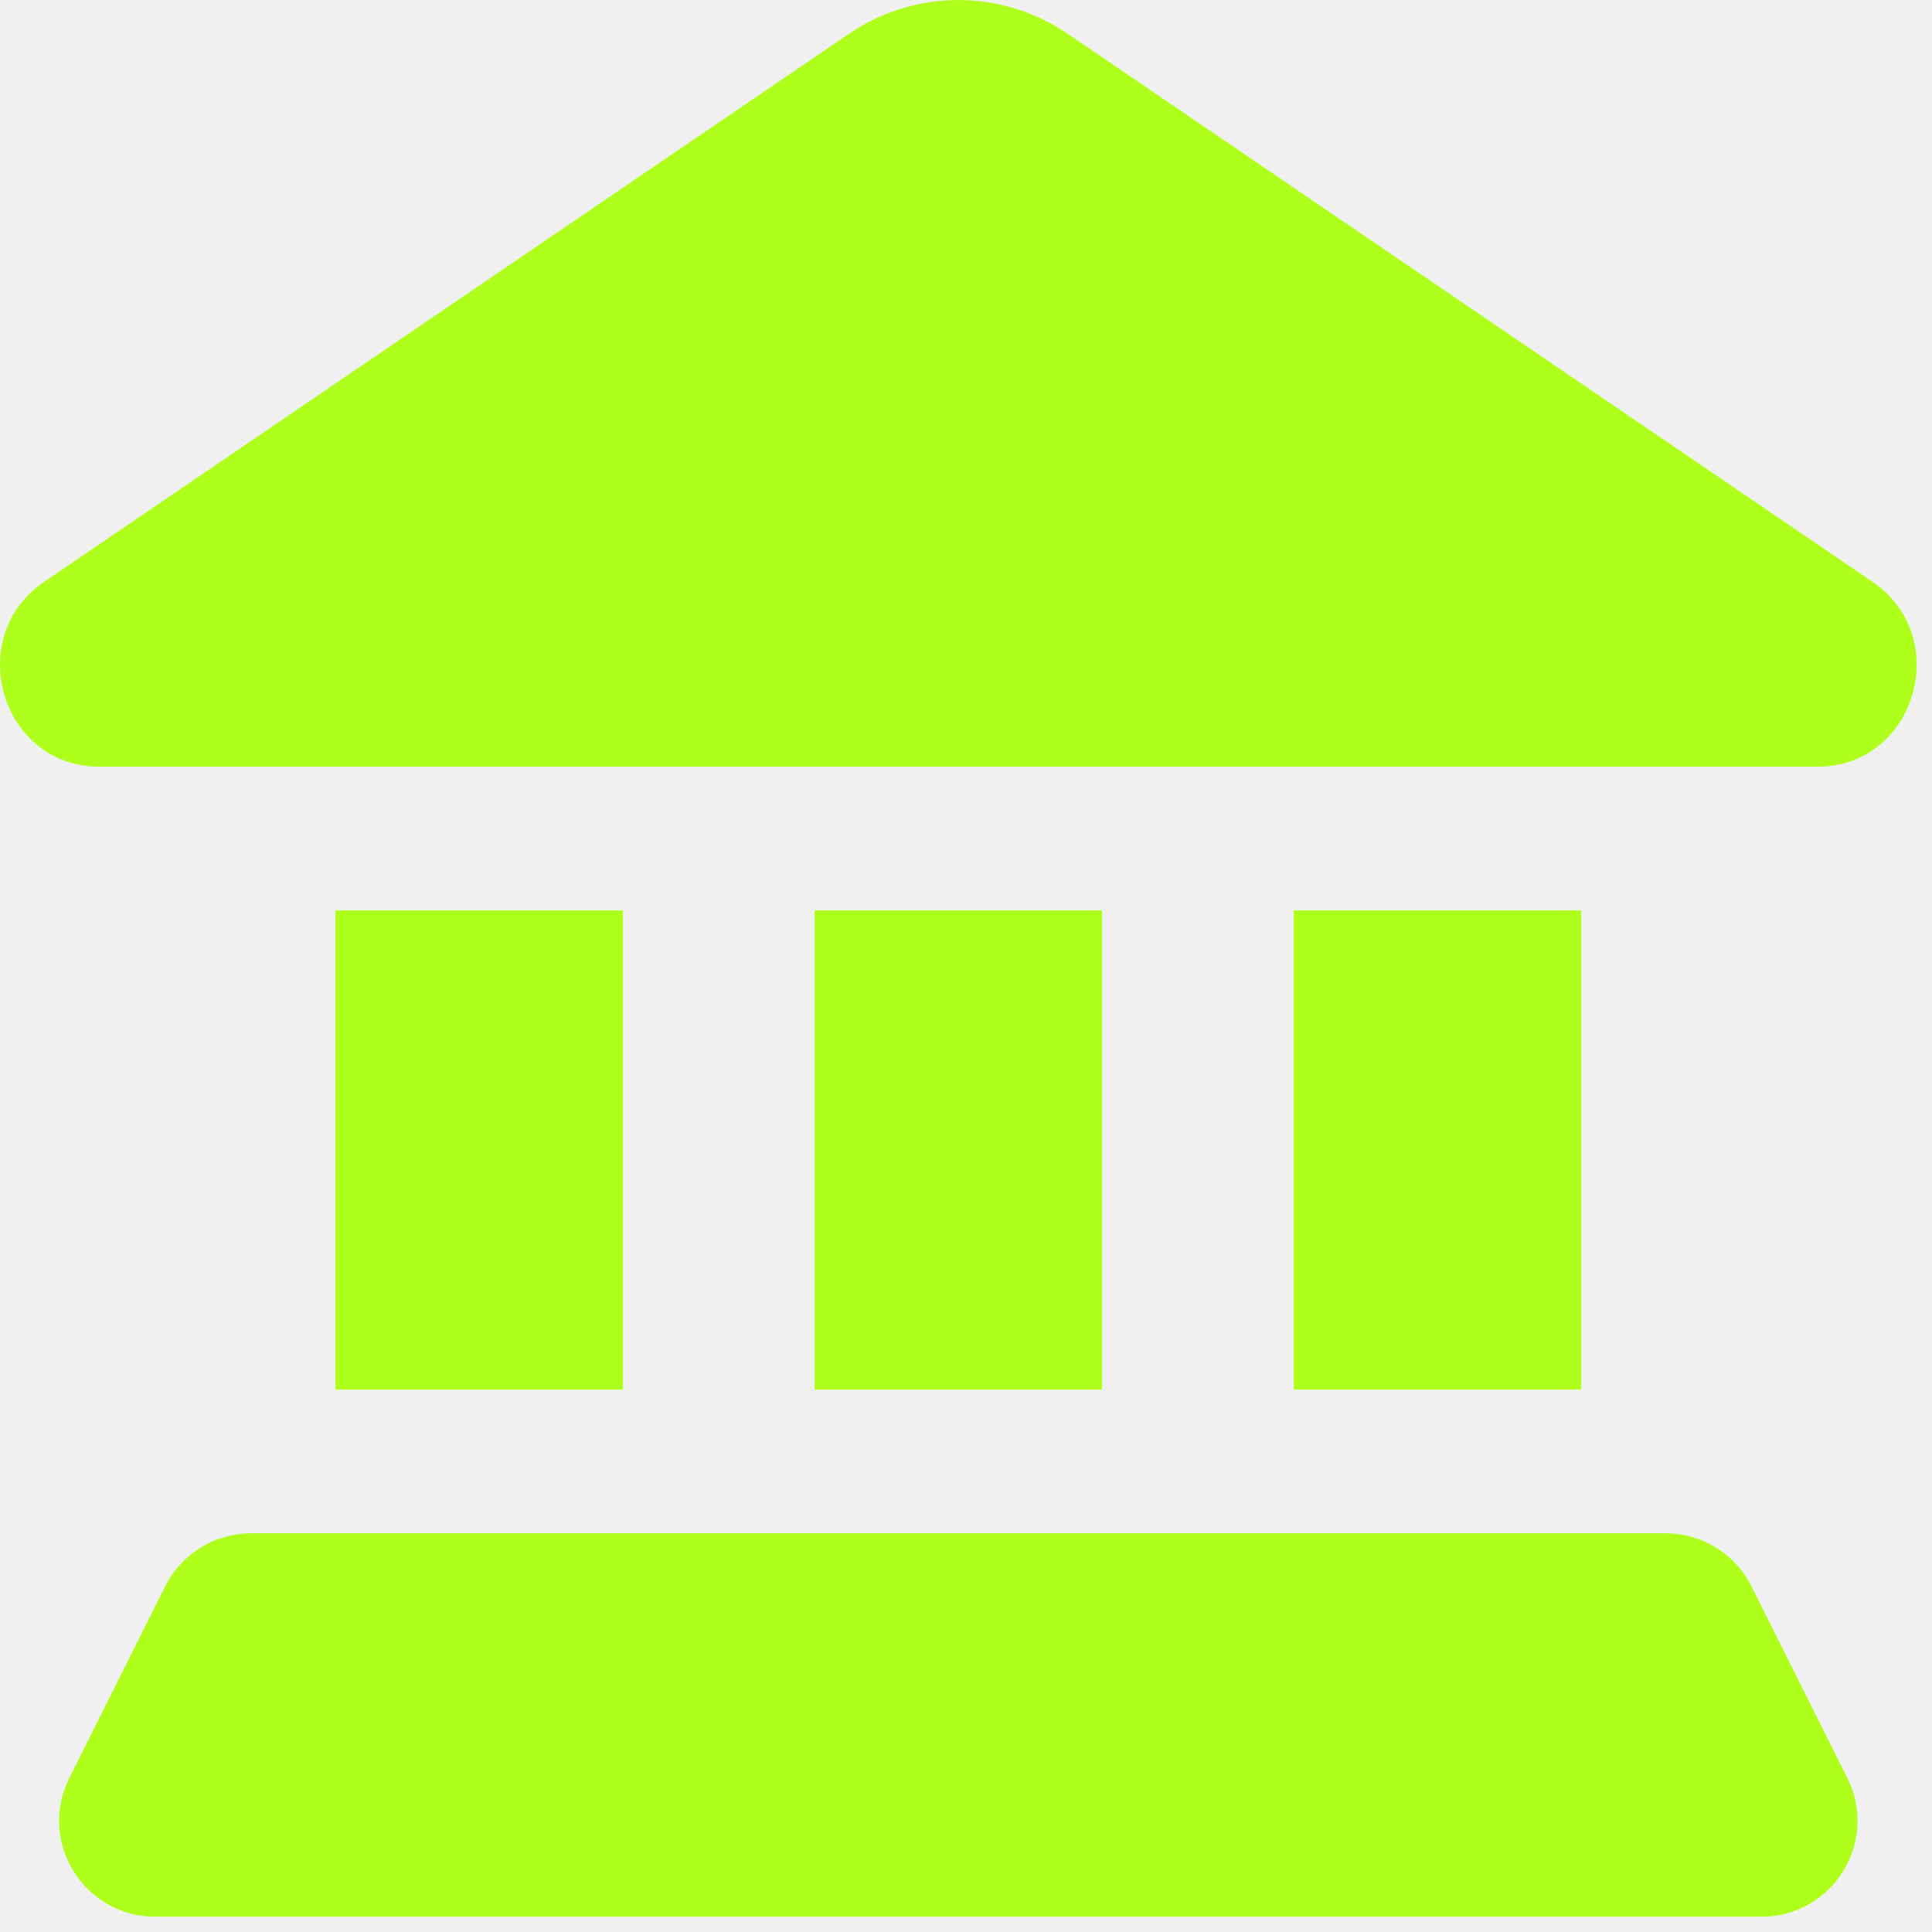
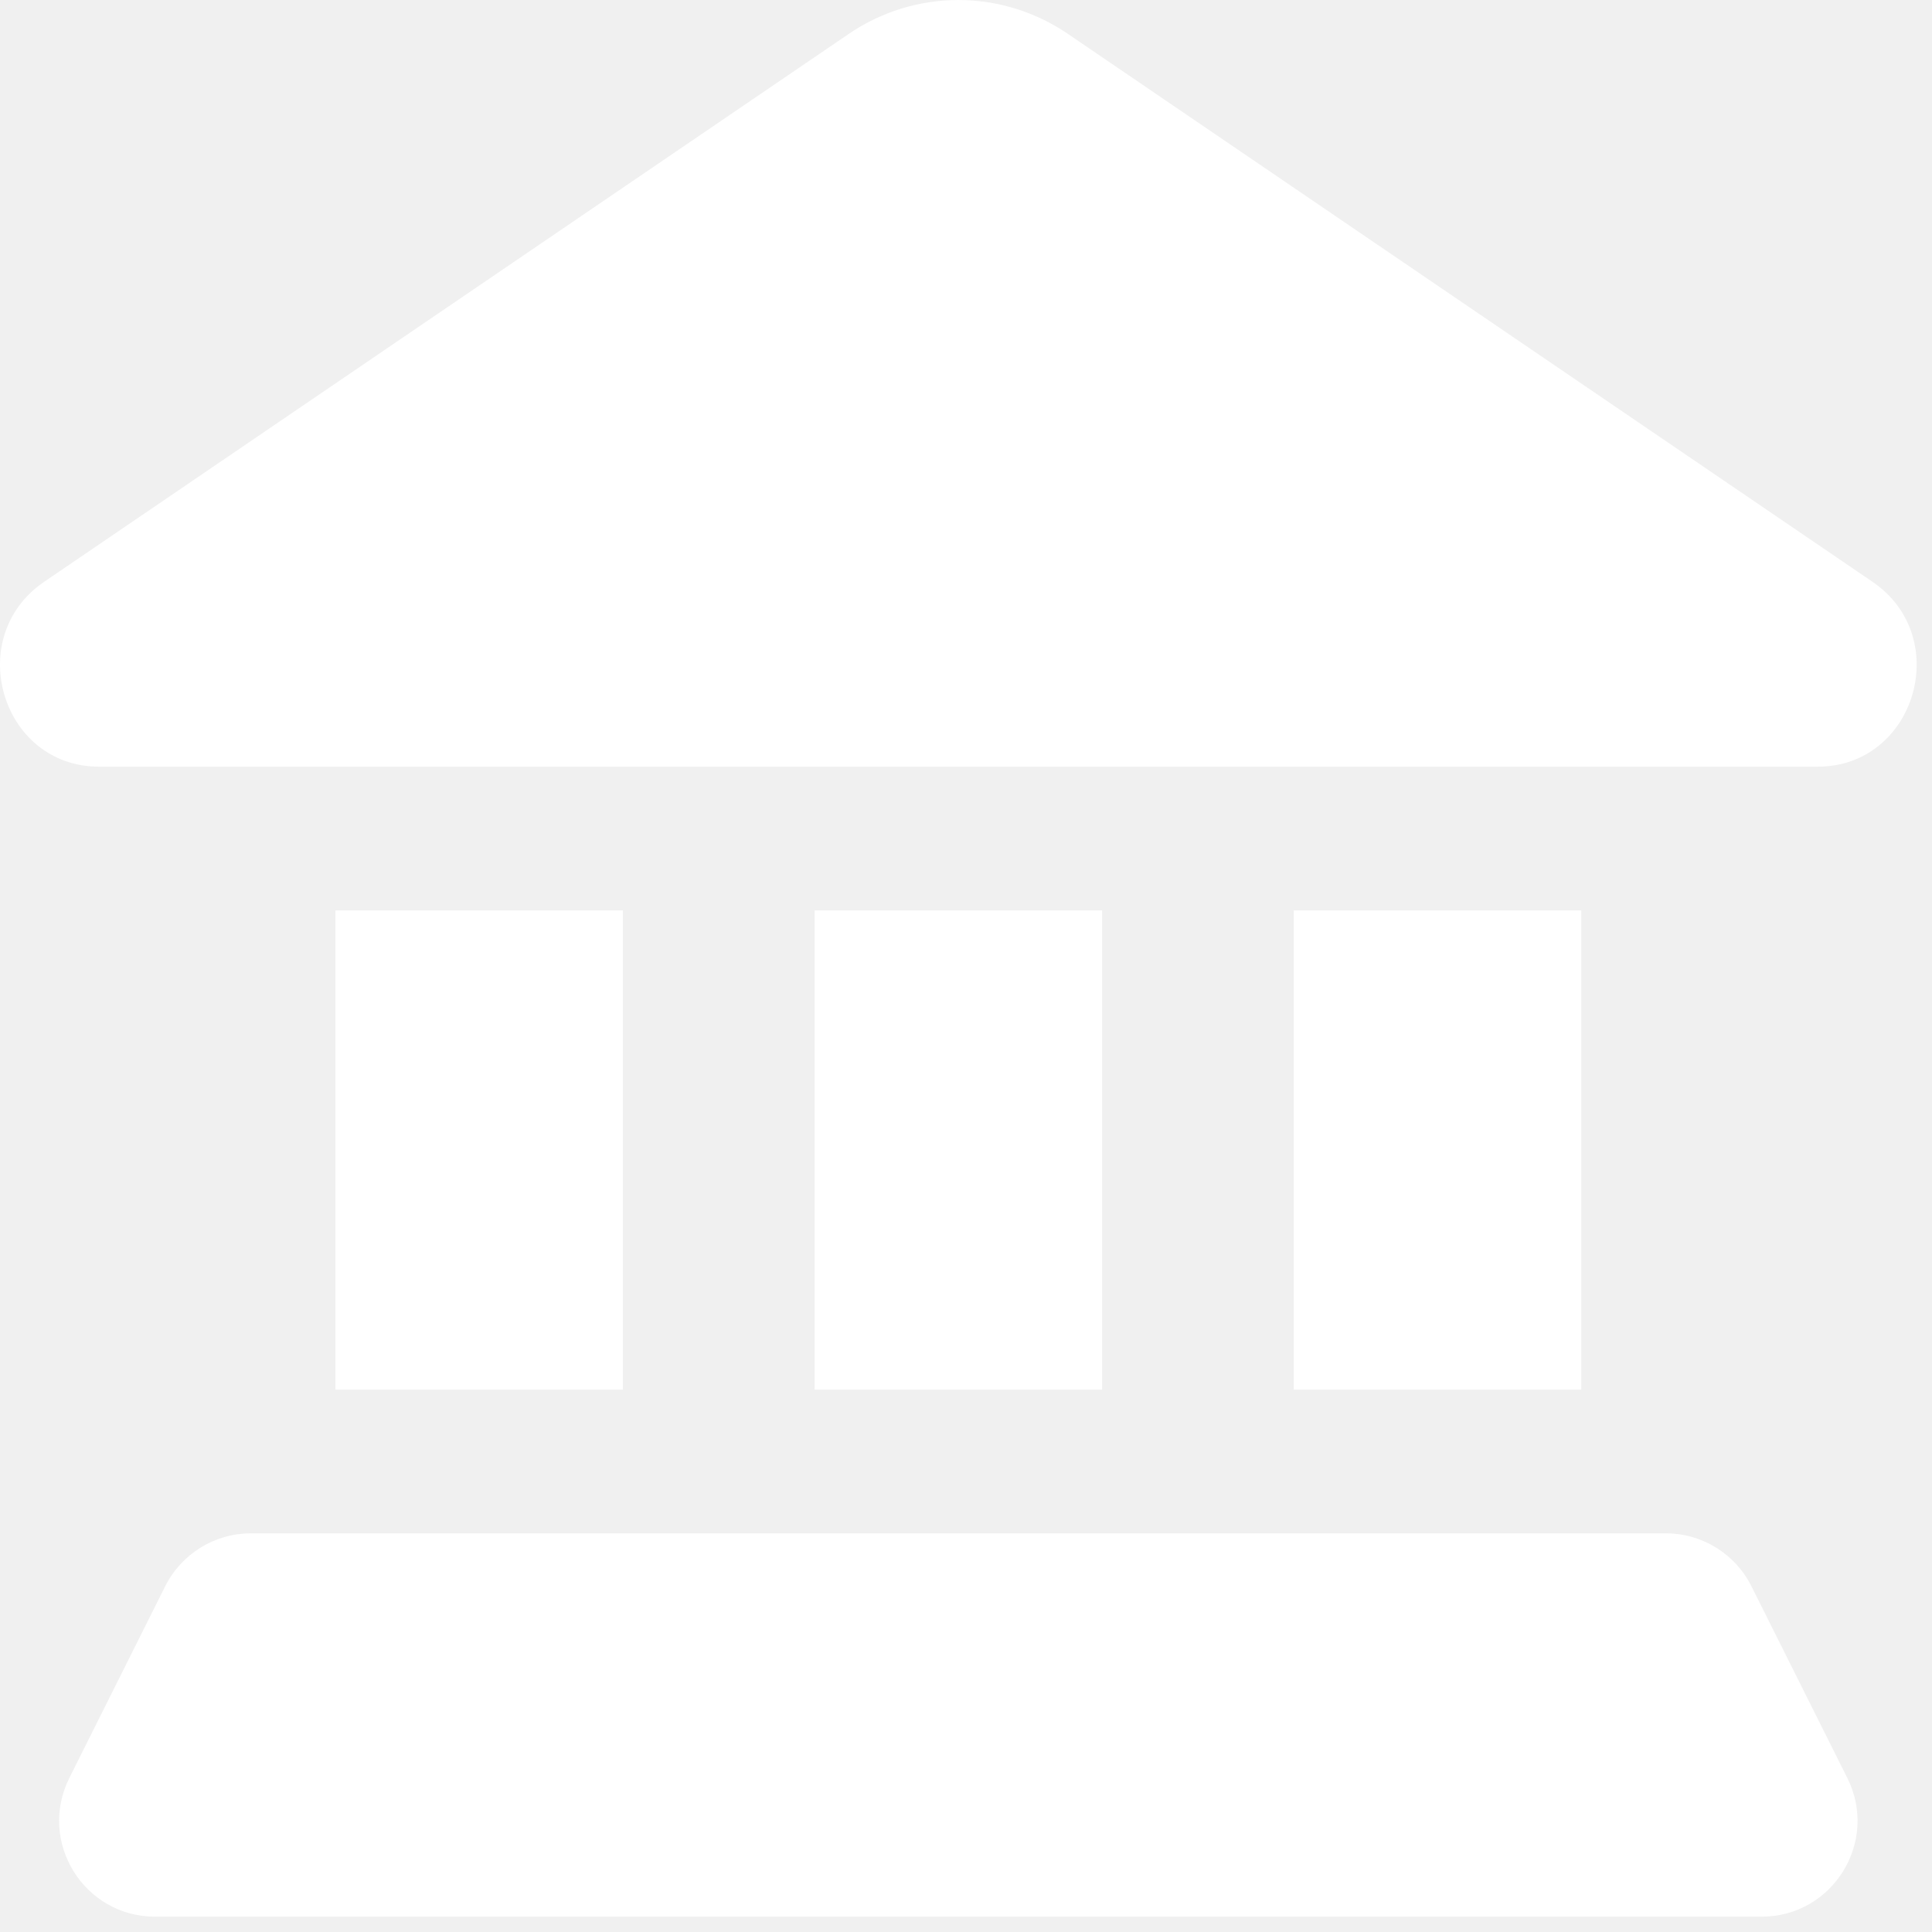
<svg xmlns="http://www.w3.org/2000/svg" width="63" height="63" viewBox="0 0 63 63" fill="none">
-   <path d="M3.228 25L59.272 25C62.46 25 63.712 20.777 61.059 18.971L34.824 1.106C32.66 -0.368 29.84 -0.368 27.676 1.106L1.441 18.971C-1.212 20.777 0.04 25 3.228 25Z" fill="#AEFF1C" />
-   <path d="M10.938 29.688H20.312V45.313H10.938V29.688Z" fill="#AEFF1C" />
-   <path d="M51.562 29.688H42.188V45.313H51.562V29.688Z" fill="#AEFF1C" />
-   <path d="M26.562 29.688H35.938V45.313H26.562V29.688Z" fill="#AEFF1C" />
-   <path d="M57.114 51.728C56.584 50.669 55.502 50 54.319 50L8.181 50C6.998 50 5.916 50.669 5.386 51.728L2.261 57.978C1.222 60.055 2.733 62.5 5.056 62.5H57.444C59.767 62.5 61.278 60.055 60.239 57.978L57.114 51.728Z" fill="#AEFF1C" />
+   <path d="M3.228 25L59.272 25C62.46 25 63.712 20.777 61.059 18.971L34.824 1.106C32.66 -0.368 29.84 -0.368 27.676 1.106L1.441 18.971C-1.212 20.777 0.04 25 3.228 25Z" fill="#FFFFFF" />
+   <path d="M10.938 29.688H20.312V45.313H10.938V29.688Z" fill="#FFFFFF" />
+   <path d="M51.562 29.688H42.188V45.313H51.562V29.688Z" fill="#FFFFFF" />
+   <path d="M26.562 29.688H35.938V45.313H26.562V29.688Z" fill="#FFFFFF" />
+   <path d="M57.114 51.728C56.584 50.669 55.502 50 54.319 50L8.181 50C6.998 50 5.916 50.669 5.386 51.728L2.261 57.978C1.222 60.055 2.733 62.5 5.056 62.5H57.444C59.767 62.5 61.278 60.055 60.239 57.978L57.114 51.728Z" fill="#FFFFFF" />
</svg>
